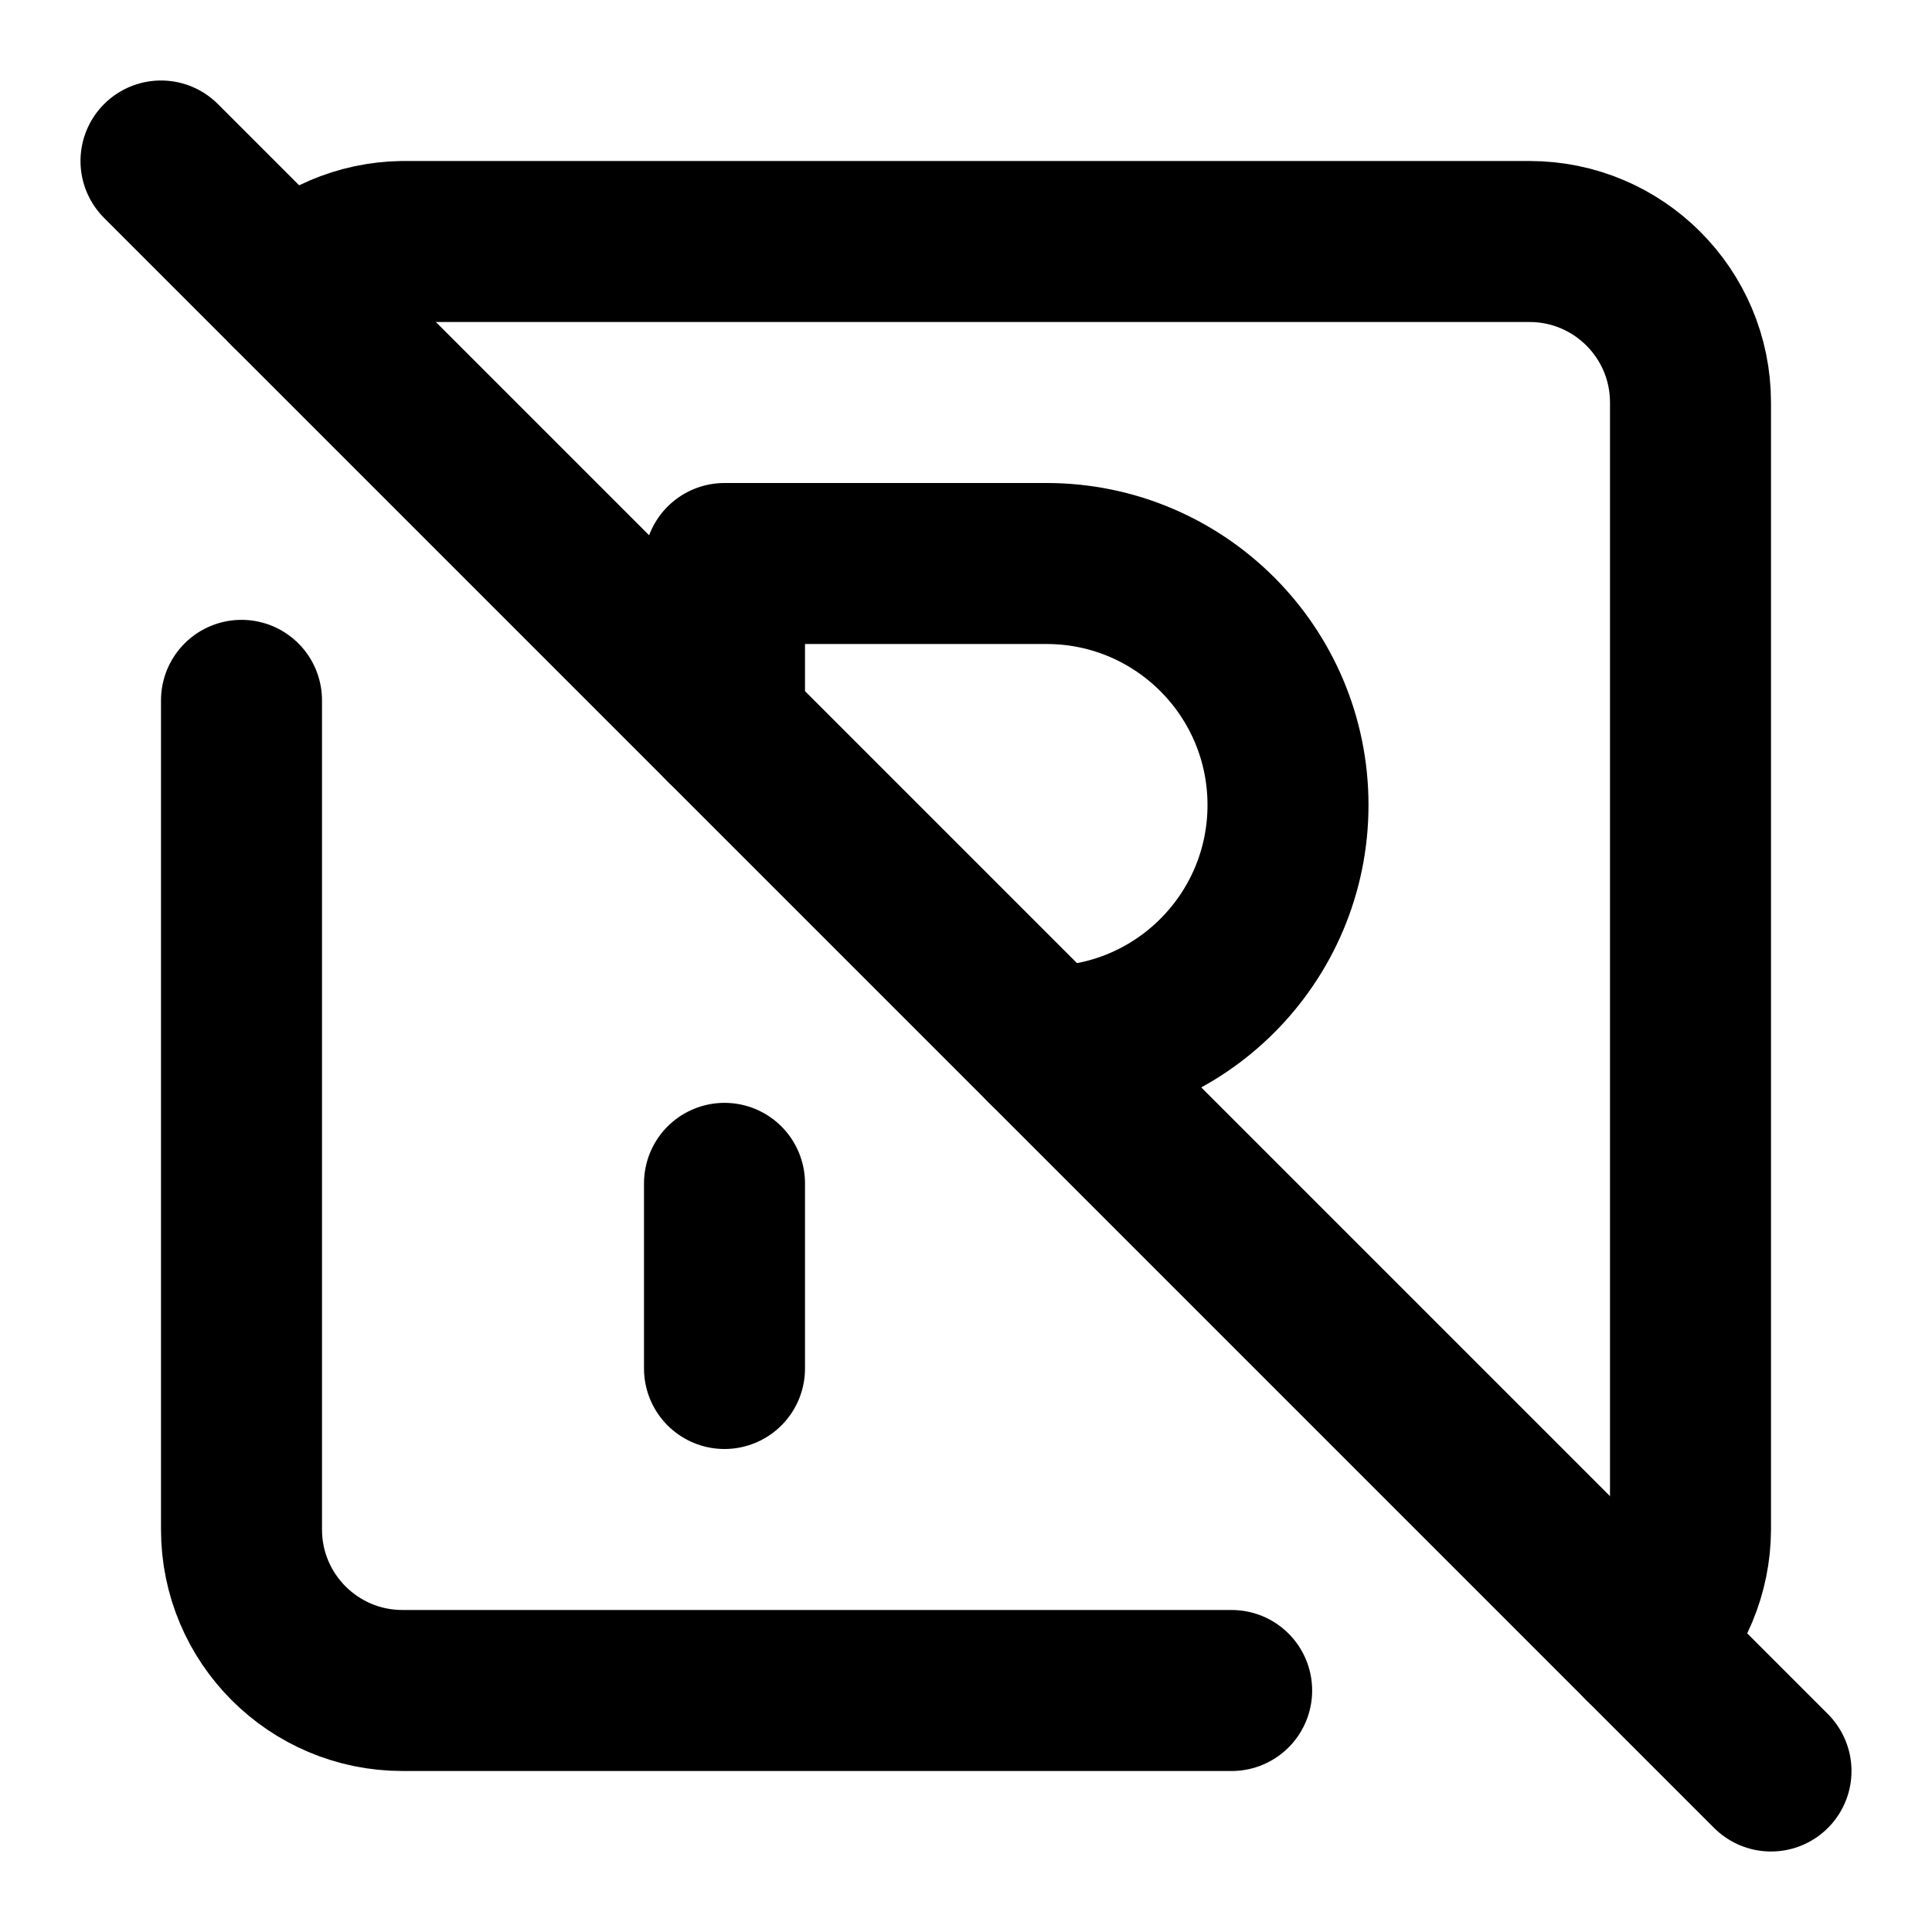
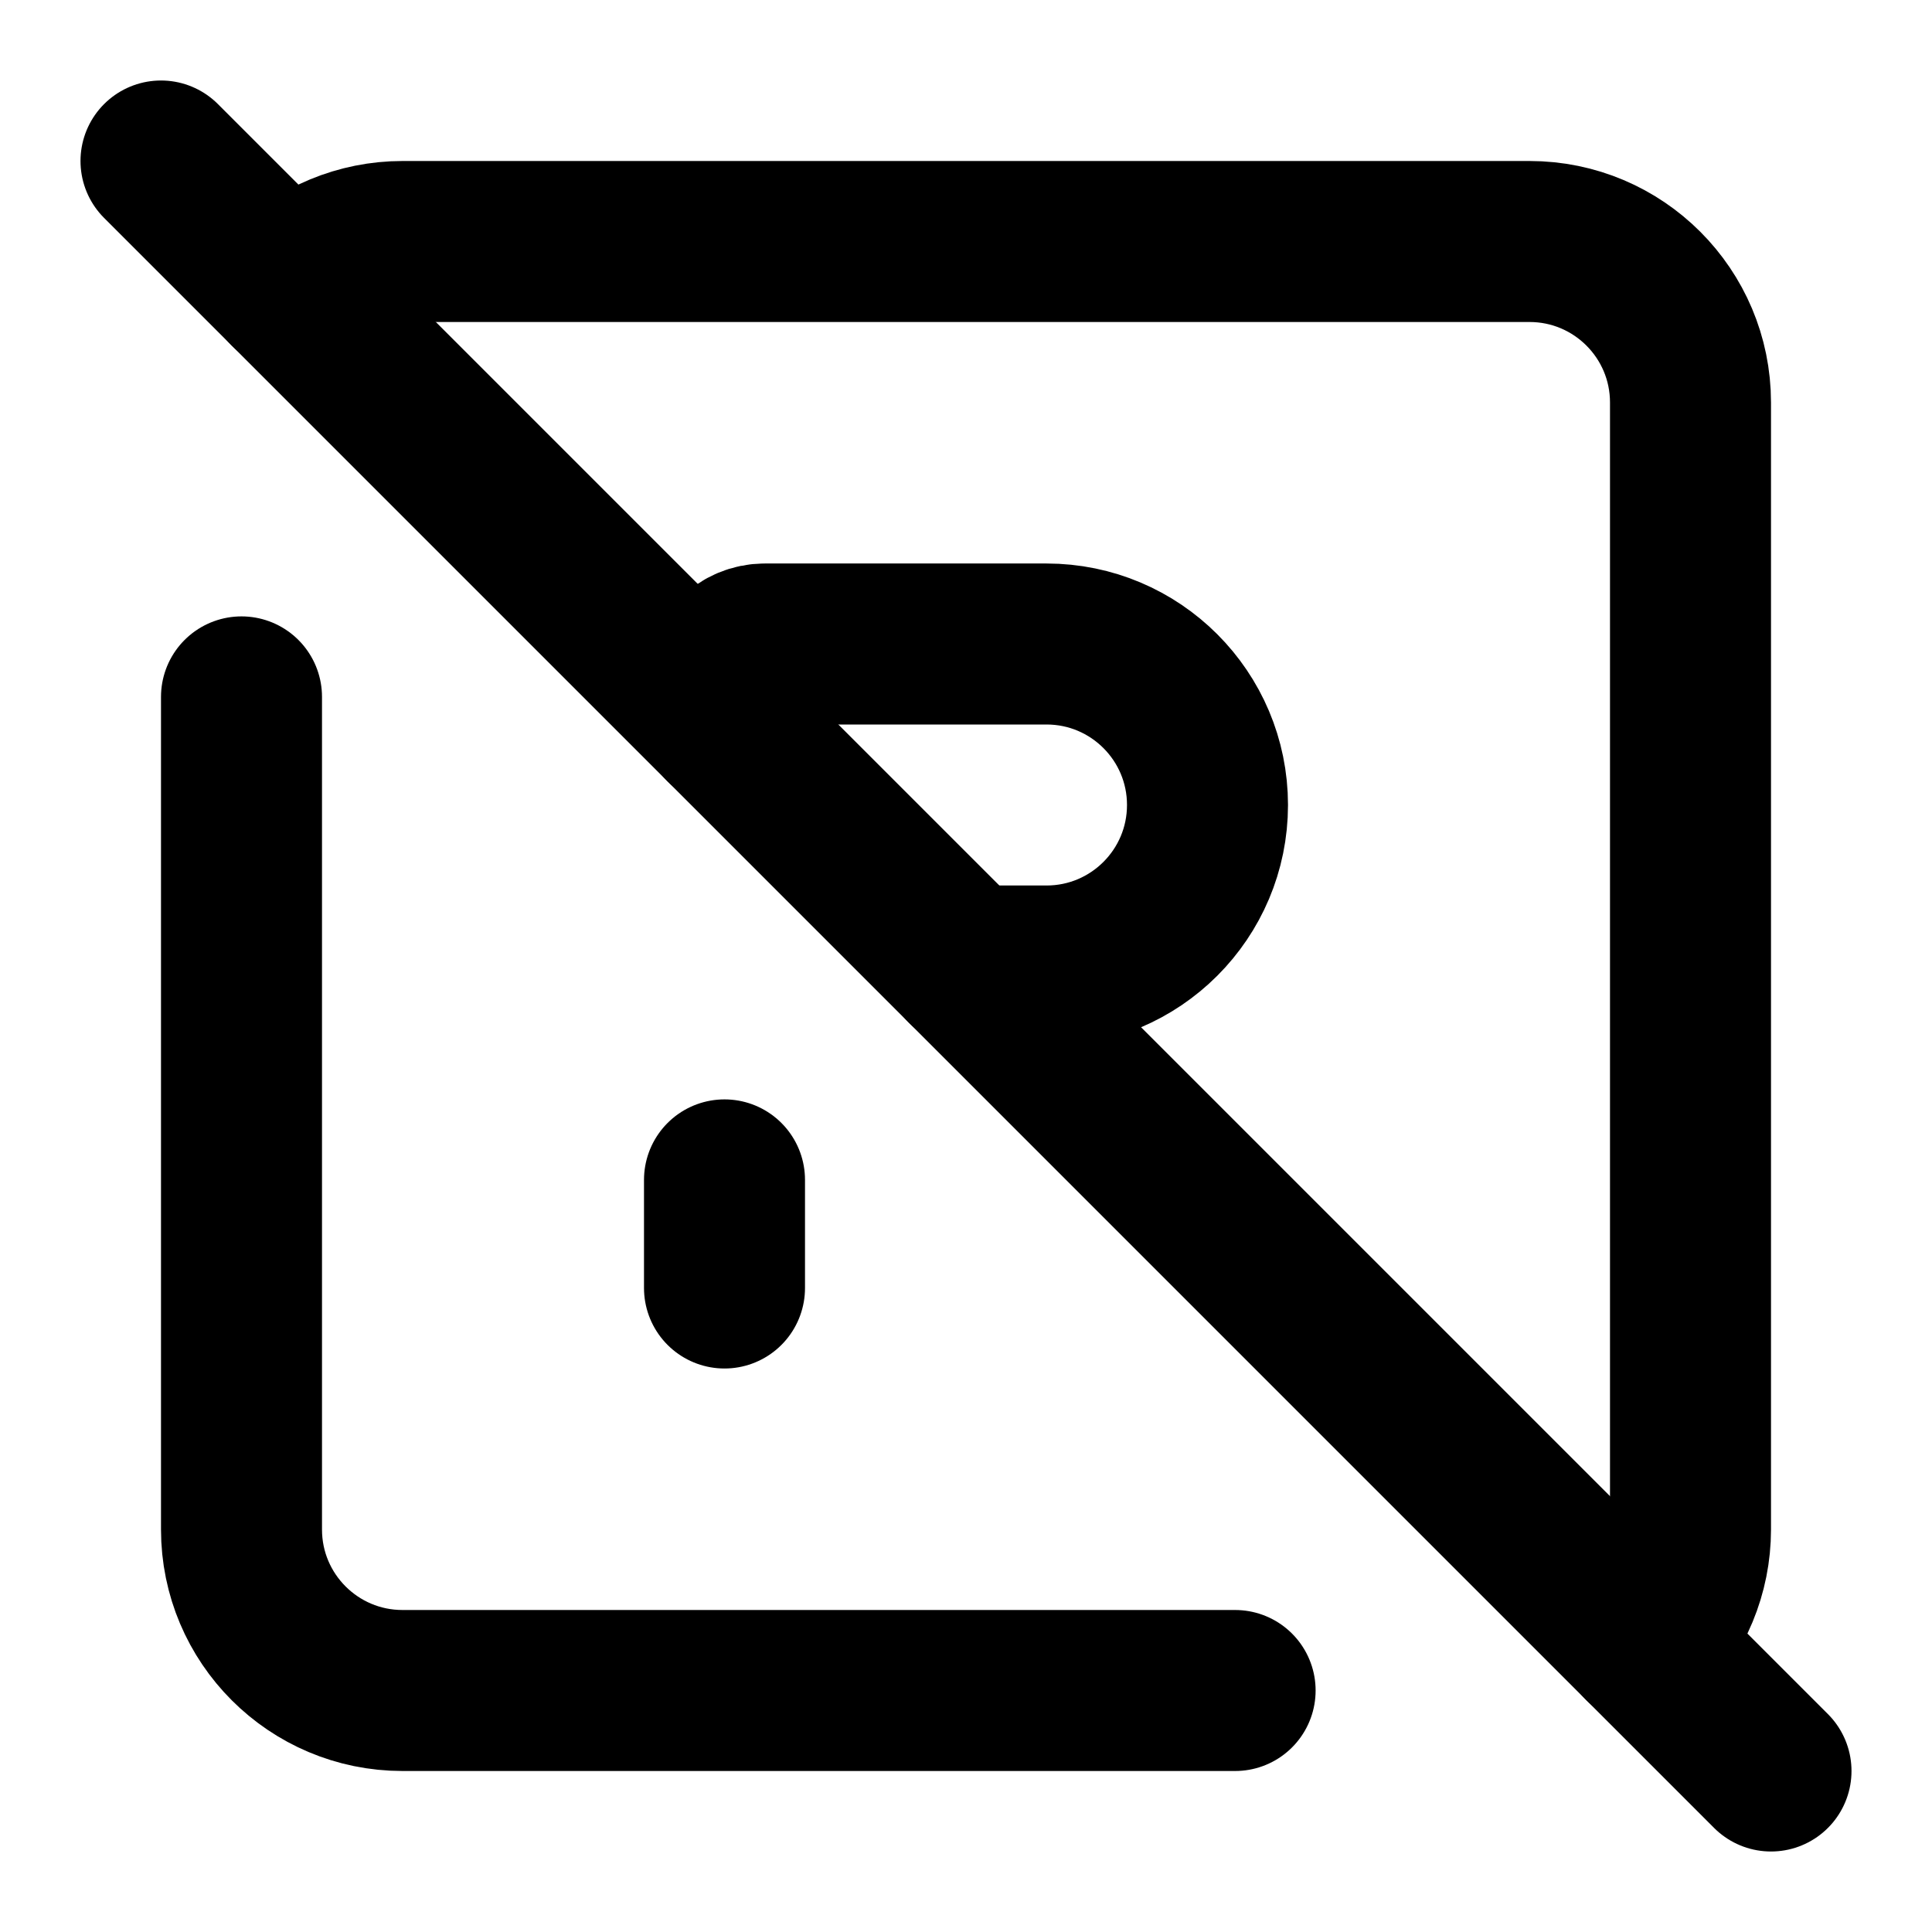
<svg xmlns="http://www.w3.org/2000/svg" class="lucide lucide-square-parking-off" width="24" height="24" viewBox="0 0 24 24" fill="none" stroke="currentColor" stroke-width="2" stroke-linecap="round" stroke-linejoin="round">
-   <path d="M3.6 3.6A2 2 0 0 1 5 3h14a2 2 0 0 1 2 2v14a2 2 0 0 1 -0.59 1.41" />
-   <path d="M3 8.7v10.3a2 2 0 0 0 2 2h10.3" />
-   <path d="M2 2l20 20" />
-   <path d="M13 13a3 3 0 1 0 0 -6h-4v2" />
-   <path d="M9 17v-2.3" />
+   <path d="M12 12h1a2 2 0 0 0 0 -4h-3.5a0.5 0.5 0 0 0 -0.5 0.5v0.5" />
+   <path d="M15.343 21h-10.343a2 2 0 0 1 -2 -2v-10.343" />
+   <path d="M22 22l-20 -20" />
+   <path d="M3.586 3.586A2 2 0 0 1 5 3h14a2 2 0 0 1 2 2v14a2 2 0 0 1 -0.586 1.414" />
+   <path d="M9 14.657v1.343" />
</svg>
